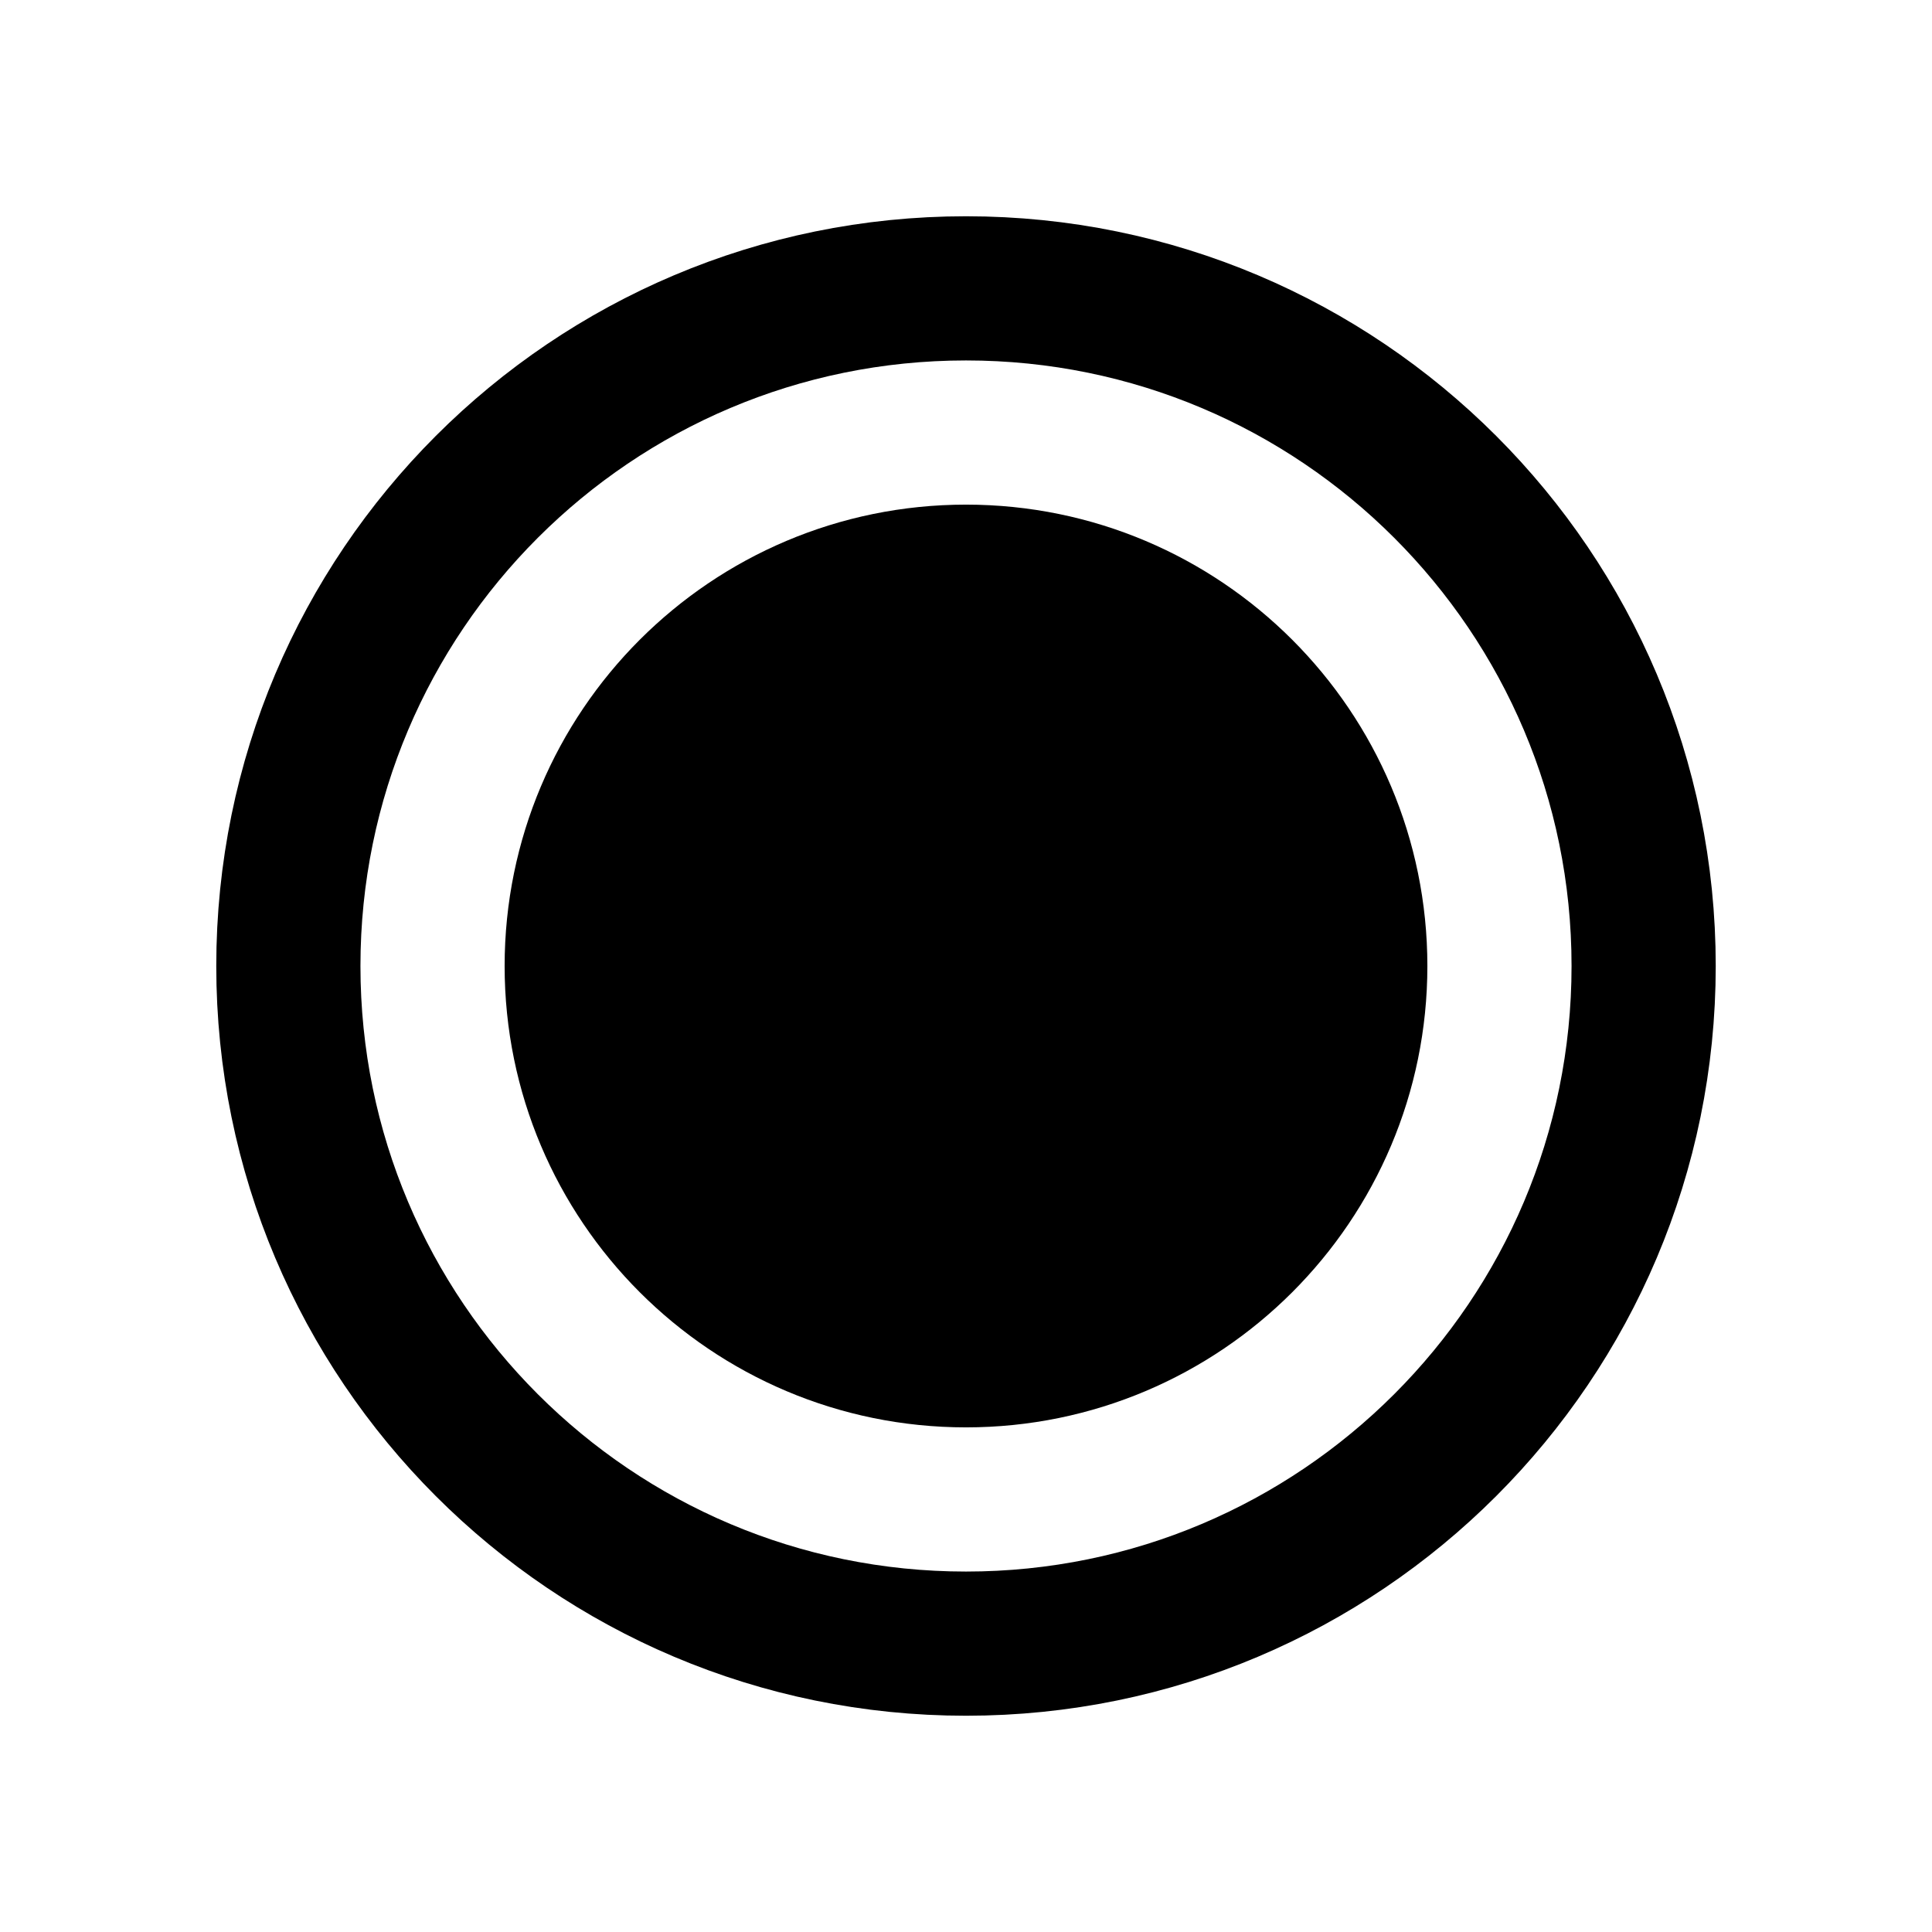
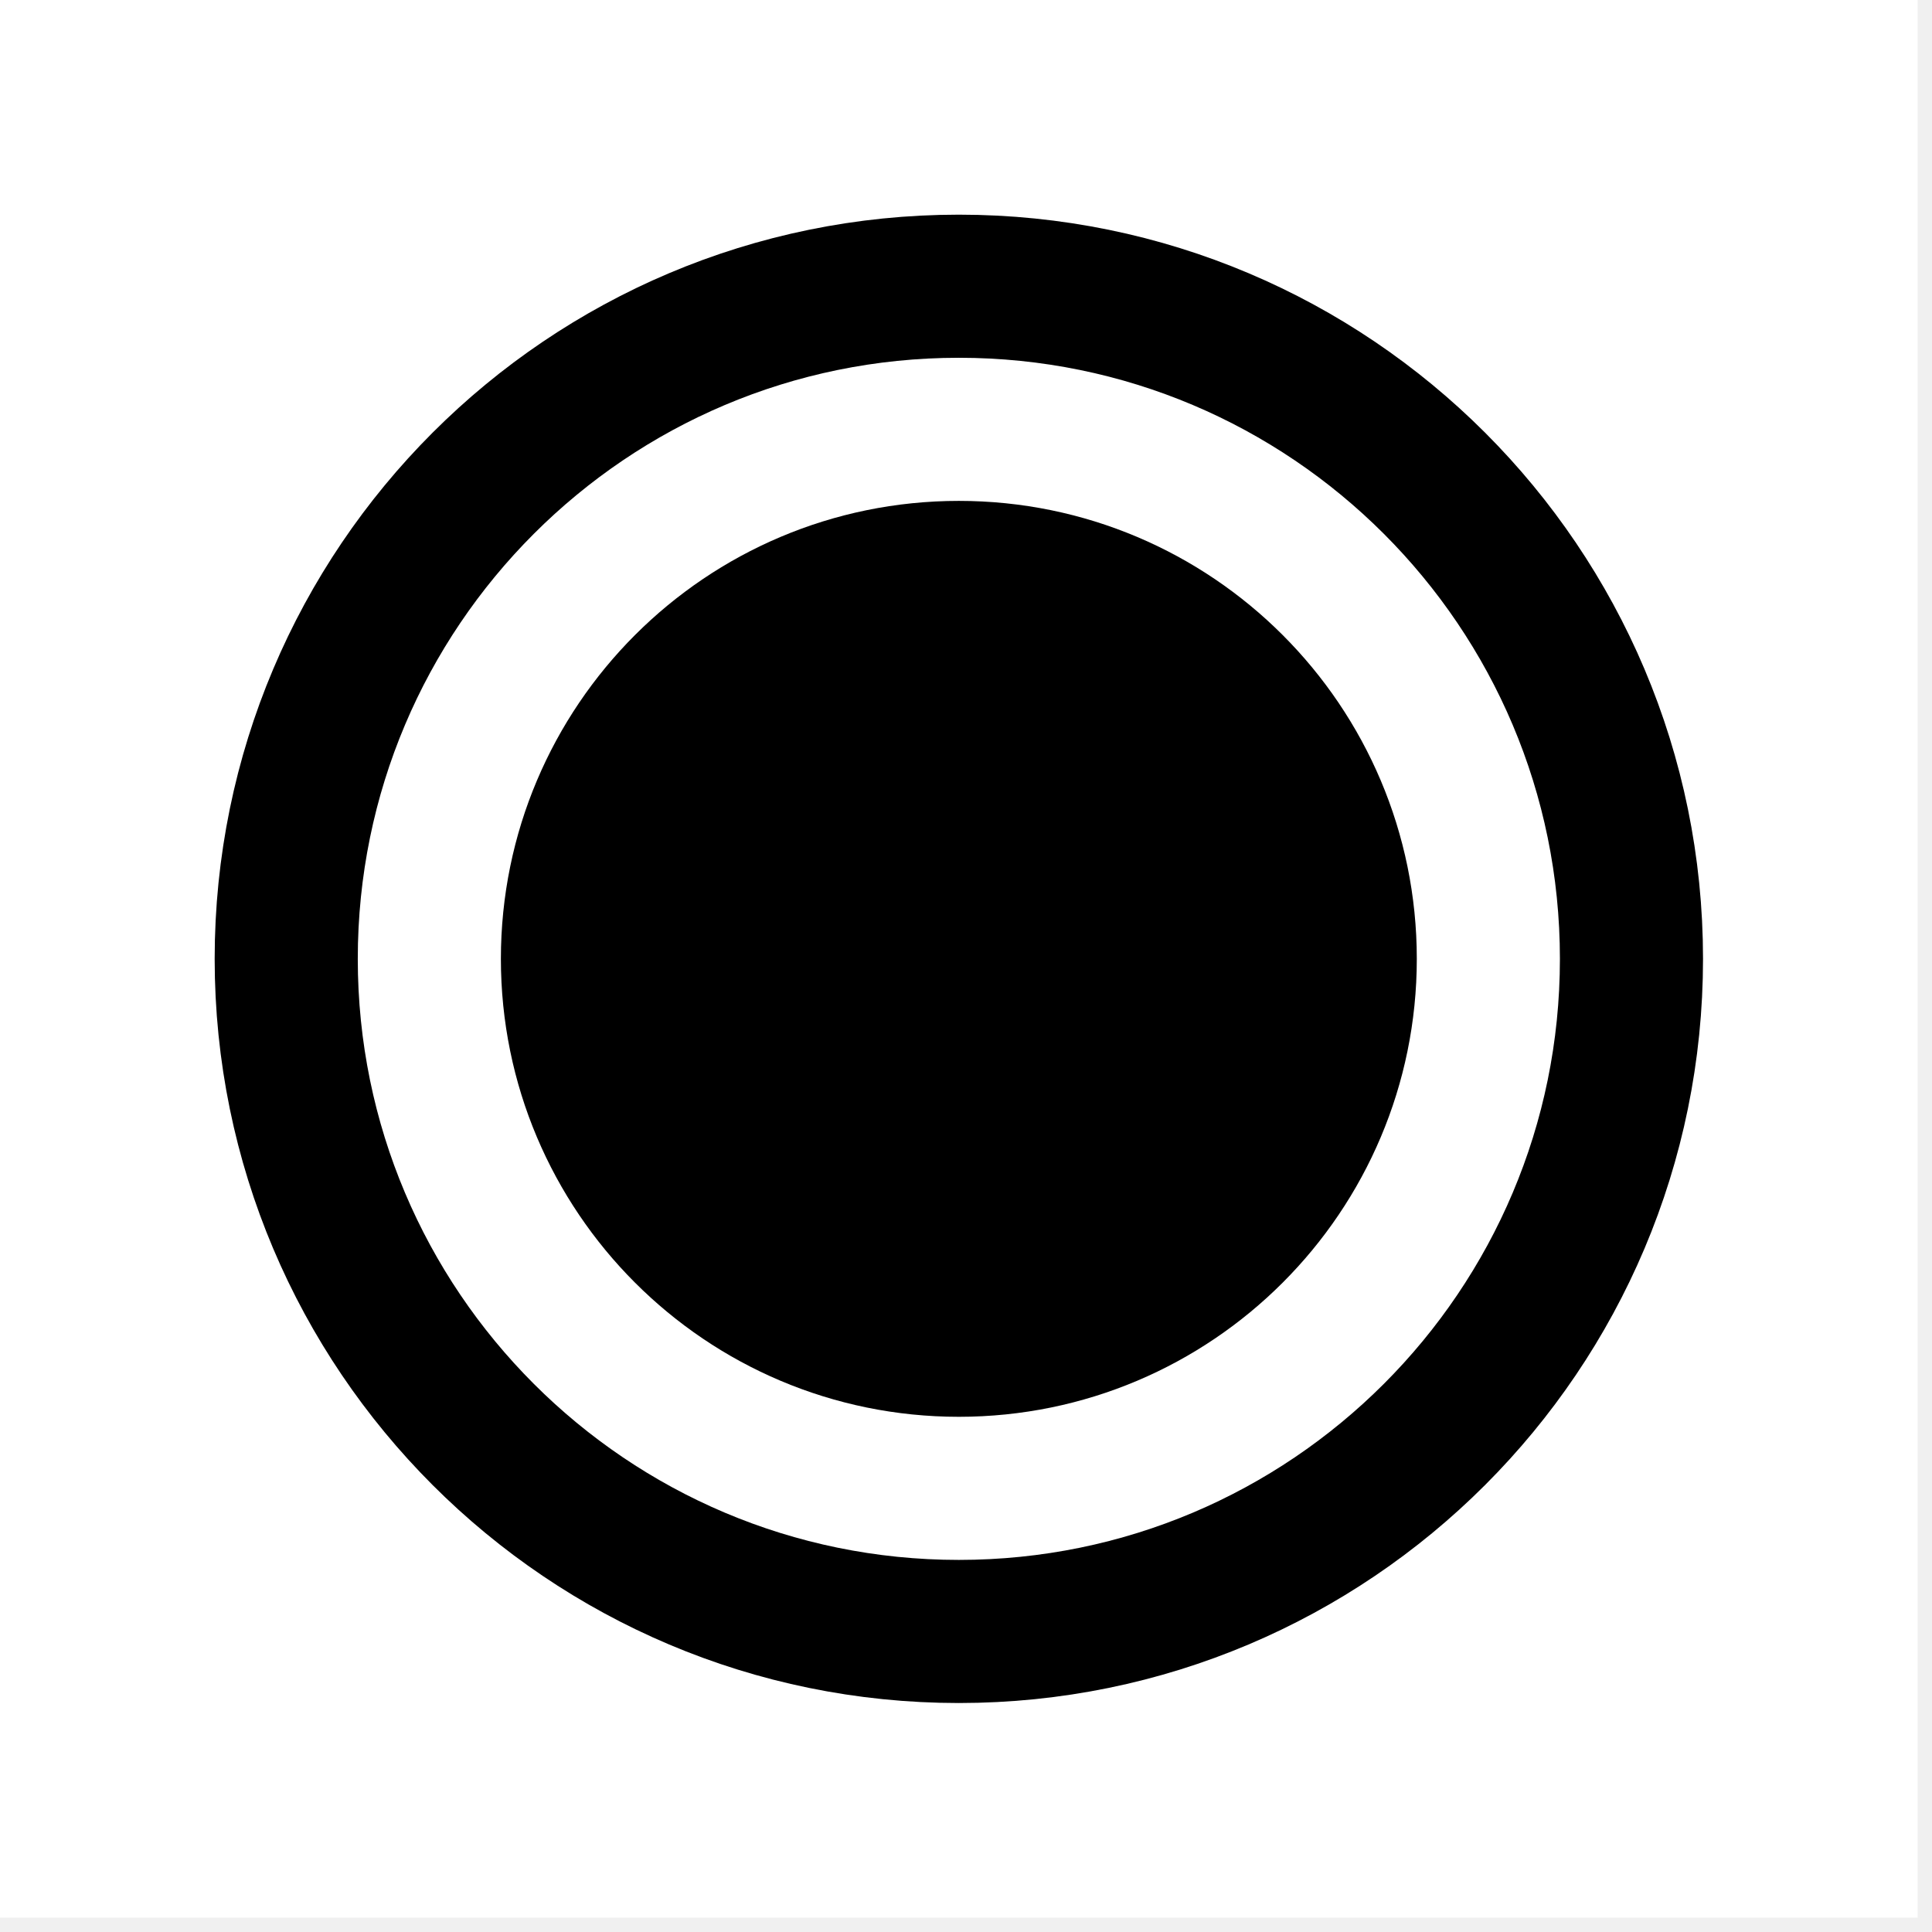
- <svg xmlns="http://www.w3.org/2000/svg" width="27pt" height="27pt" viewBox="0.00 0.00 26.80 26.80">
+ <svg xmlns="http://www.w3.org/2000/svg" width="27pt" height="27pt" viewBox="0.00 0.00 27.00 27.00">
  <g id="graph0" class="graph" transform="scale(1 1) rotate(0) translate(4 22.8)">
    <polygon fill="white" stroke="none" points="-4,4 -4,-22.8 22.8,-22.8 22.8,4 -4,4" />
    <g id="node1" class="node state final">
      <ellipse fill="black" stroke="black" stroke-width="2" cx="9.4" cy="-9.4" rx="5.4" ry="5.4" />
      <ellipse fill="none" stroke="black" stroke-width="2" cx="9.4" cy="-9.4" rx="9.4" ry="9.4" />
    </g>
  </g>
</svg>
